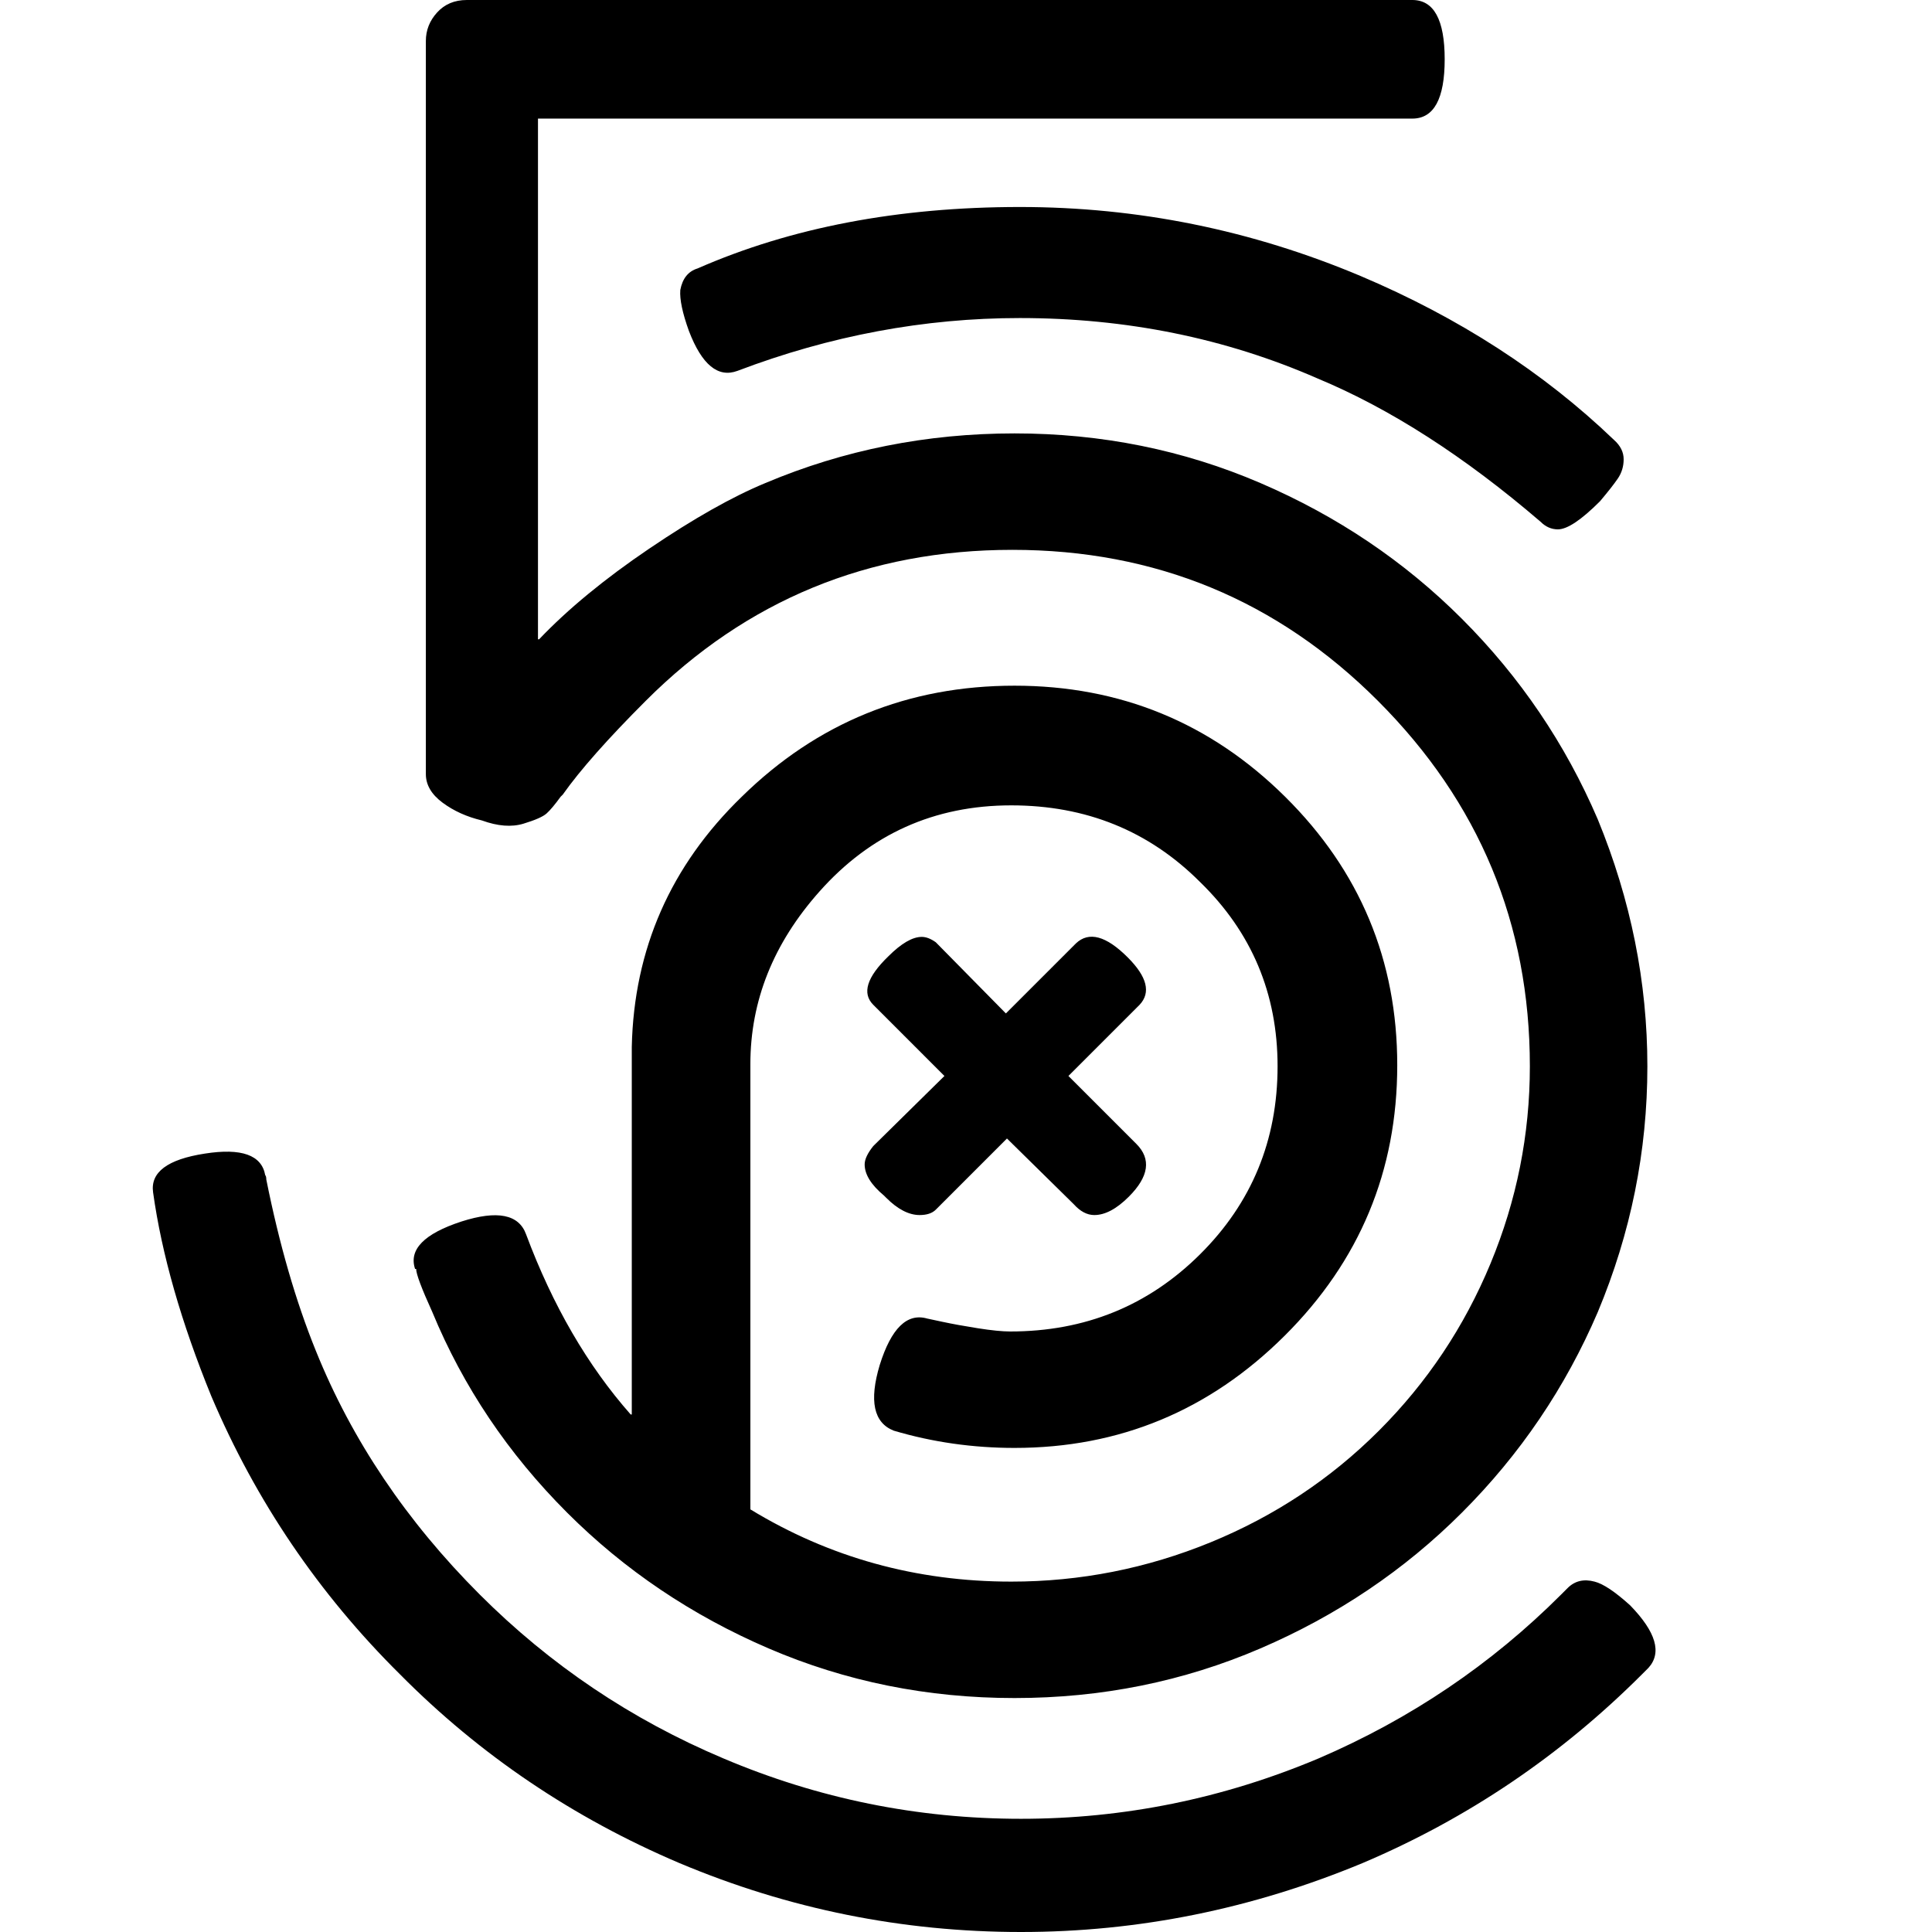
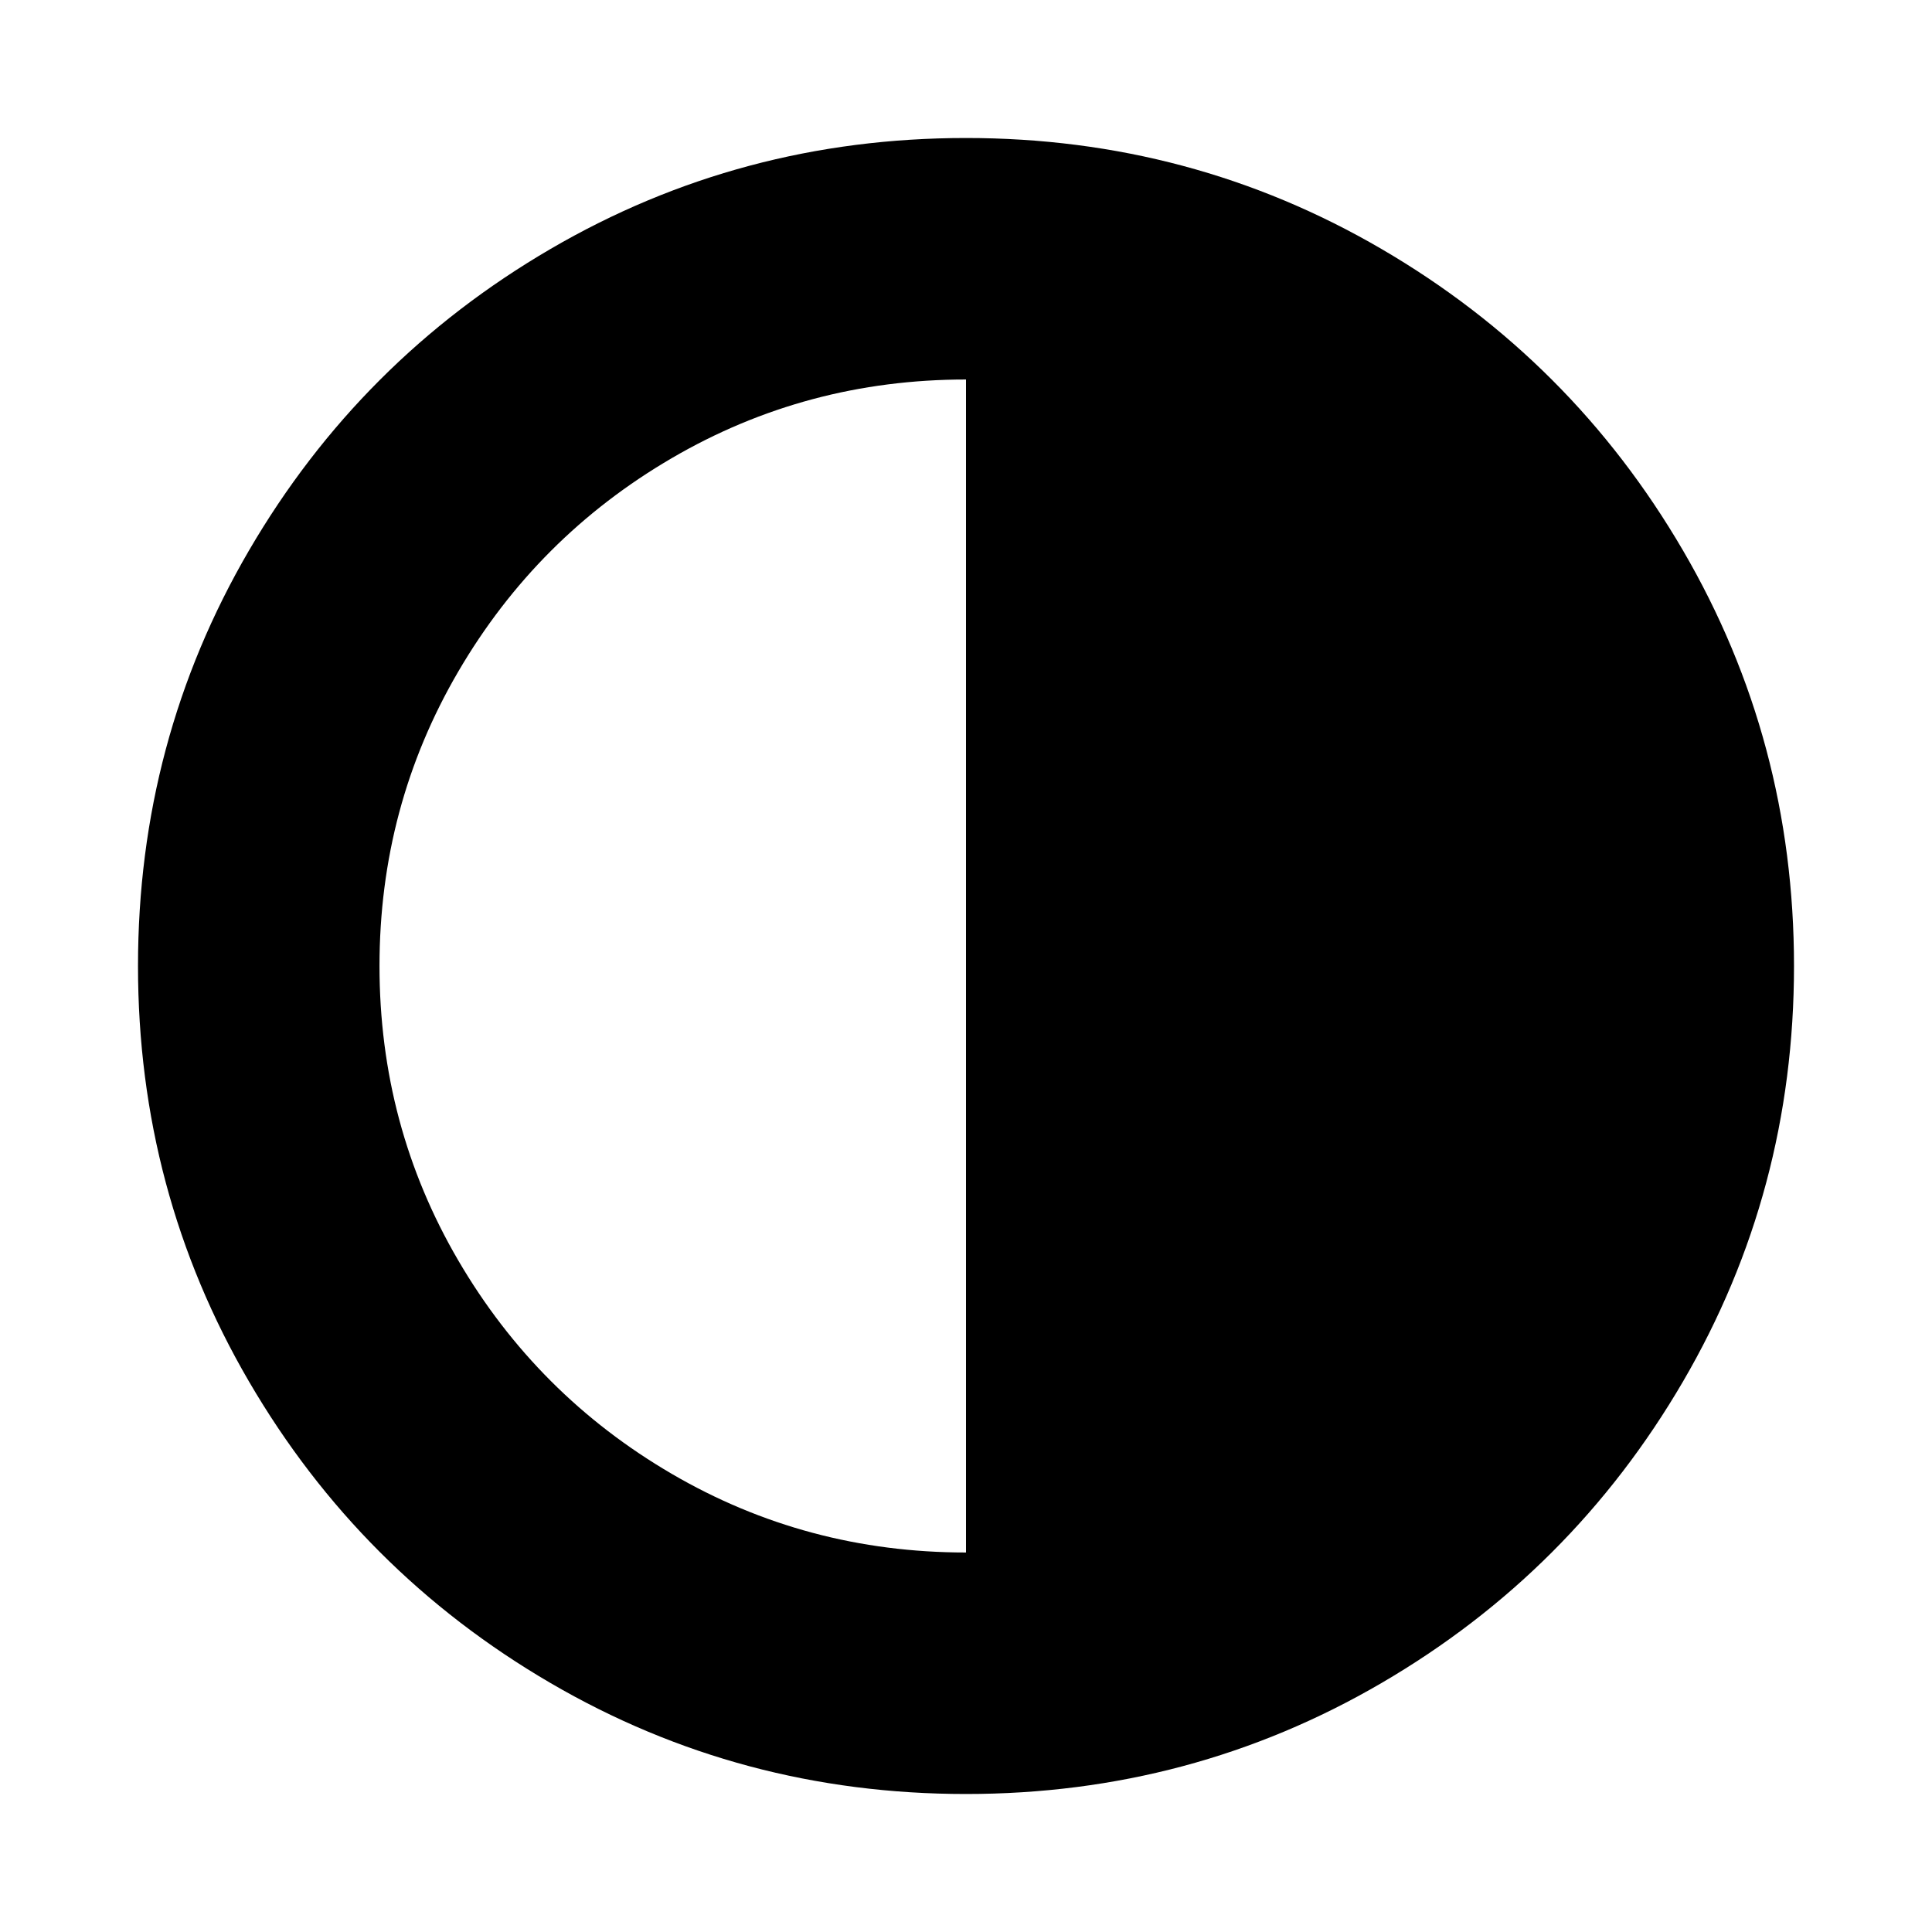
- <svg xmlns="http://www.w3.org/2000/svg" width="48" height="48" viewBox="0 0 1792 1792">
-   <path d="M1529 1547l-6 6q-113 113-259 175-154 64-317 64-165 0-317-64-148-63-259-175-113-112-175-258-42-103-54-189-4-28 48-36 51-8 56 20 1 1 1 4 18 90 46 159 50 124 152 226 98 98 226 152 132 56 276 56 143 0 276-56 128-55 225-152l6-6q10-10 25-6 12 3 33 22 36 37 17 58zm-472-615l-66 66 63 63q21 21-7 49-17 17-32 17-10 0-19-10l-62-61-66 66q-5 5-15 5-15 0-31-16l-2-2q-18-15-18-29 0-7 8-17l66-65-66-66q-16-16 14-45 18-18 31-18 6 0 13 5l65 66 65-65q18-17 48 13 27 27 11 44zm471 57q0 118-46 228-45 105-126 186-80 80-187 126t-228 46-228-46-187-126q-82-82-125-186-15-33-15-40h-1q-9-27 43-44 50-16 60 12 37 99 97 167h1v-341q3-136 102-232 105-103 253-103 147 0 251 103t104 249q0 147-104.5 251t-250.5 104q-58 0-112-16-28-11-13-61 16-51 44-43l14 3q14 3 33 6t30 3q104 0 176-71.5t72-174.5q0-101-72-171-71-71-175-71-107 0-178 80-64 72-64 160v413q110 67 242 67 96 0 185-36.5t156-103.5 103.5-155 36.5-183q0-198-141-339-140-140-339-140-200 0-340 140-53 53-77 87l-2 2q-8 11-13 15.5t-21.5 9.5-38.5-3q-21-5-36.5-16.5t-15.5-26.5v-680q0-15 10.5-26.5t27.5-11.5h877q30 0 30 55t-30 55h-811v483h1q40-42 102-84t108-61q109-46 231-46 121 0 228 46t187 126q81 81 126 186 46 112 46 229zm-31-581q9 8 9 18t-5.5 18-16.5 21q-26 26-39 26-9 0-16-7-106-91-207-133-128-56-276-56-133 0-262 49-27 10-45-37-9-25-8-38 3-16 16-20 130-57 299-57 164 0 316 64 137 58 235 152z" />
+ <svg xmlns="http://www.w3.org/2000/svg" width="64" height="64" viewBox="0 0 1792 1792">
+   <path d="M896 1440v-1088q-148 0-273 73t-198 198-73 273 73 273 198 198 273 73zm768-544q0 209-103 385.5t-279.5 279.5-385.5 103-385.5-103-279.5-279.5-103-385.5 103-385.5 279.5-279.5 385.5-103 385.5 103 279.5 279.5 103 385.5z" />
</svg>
